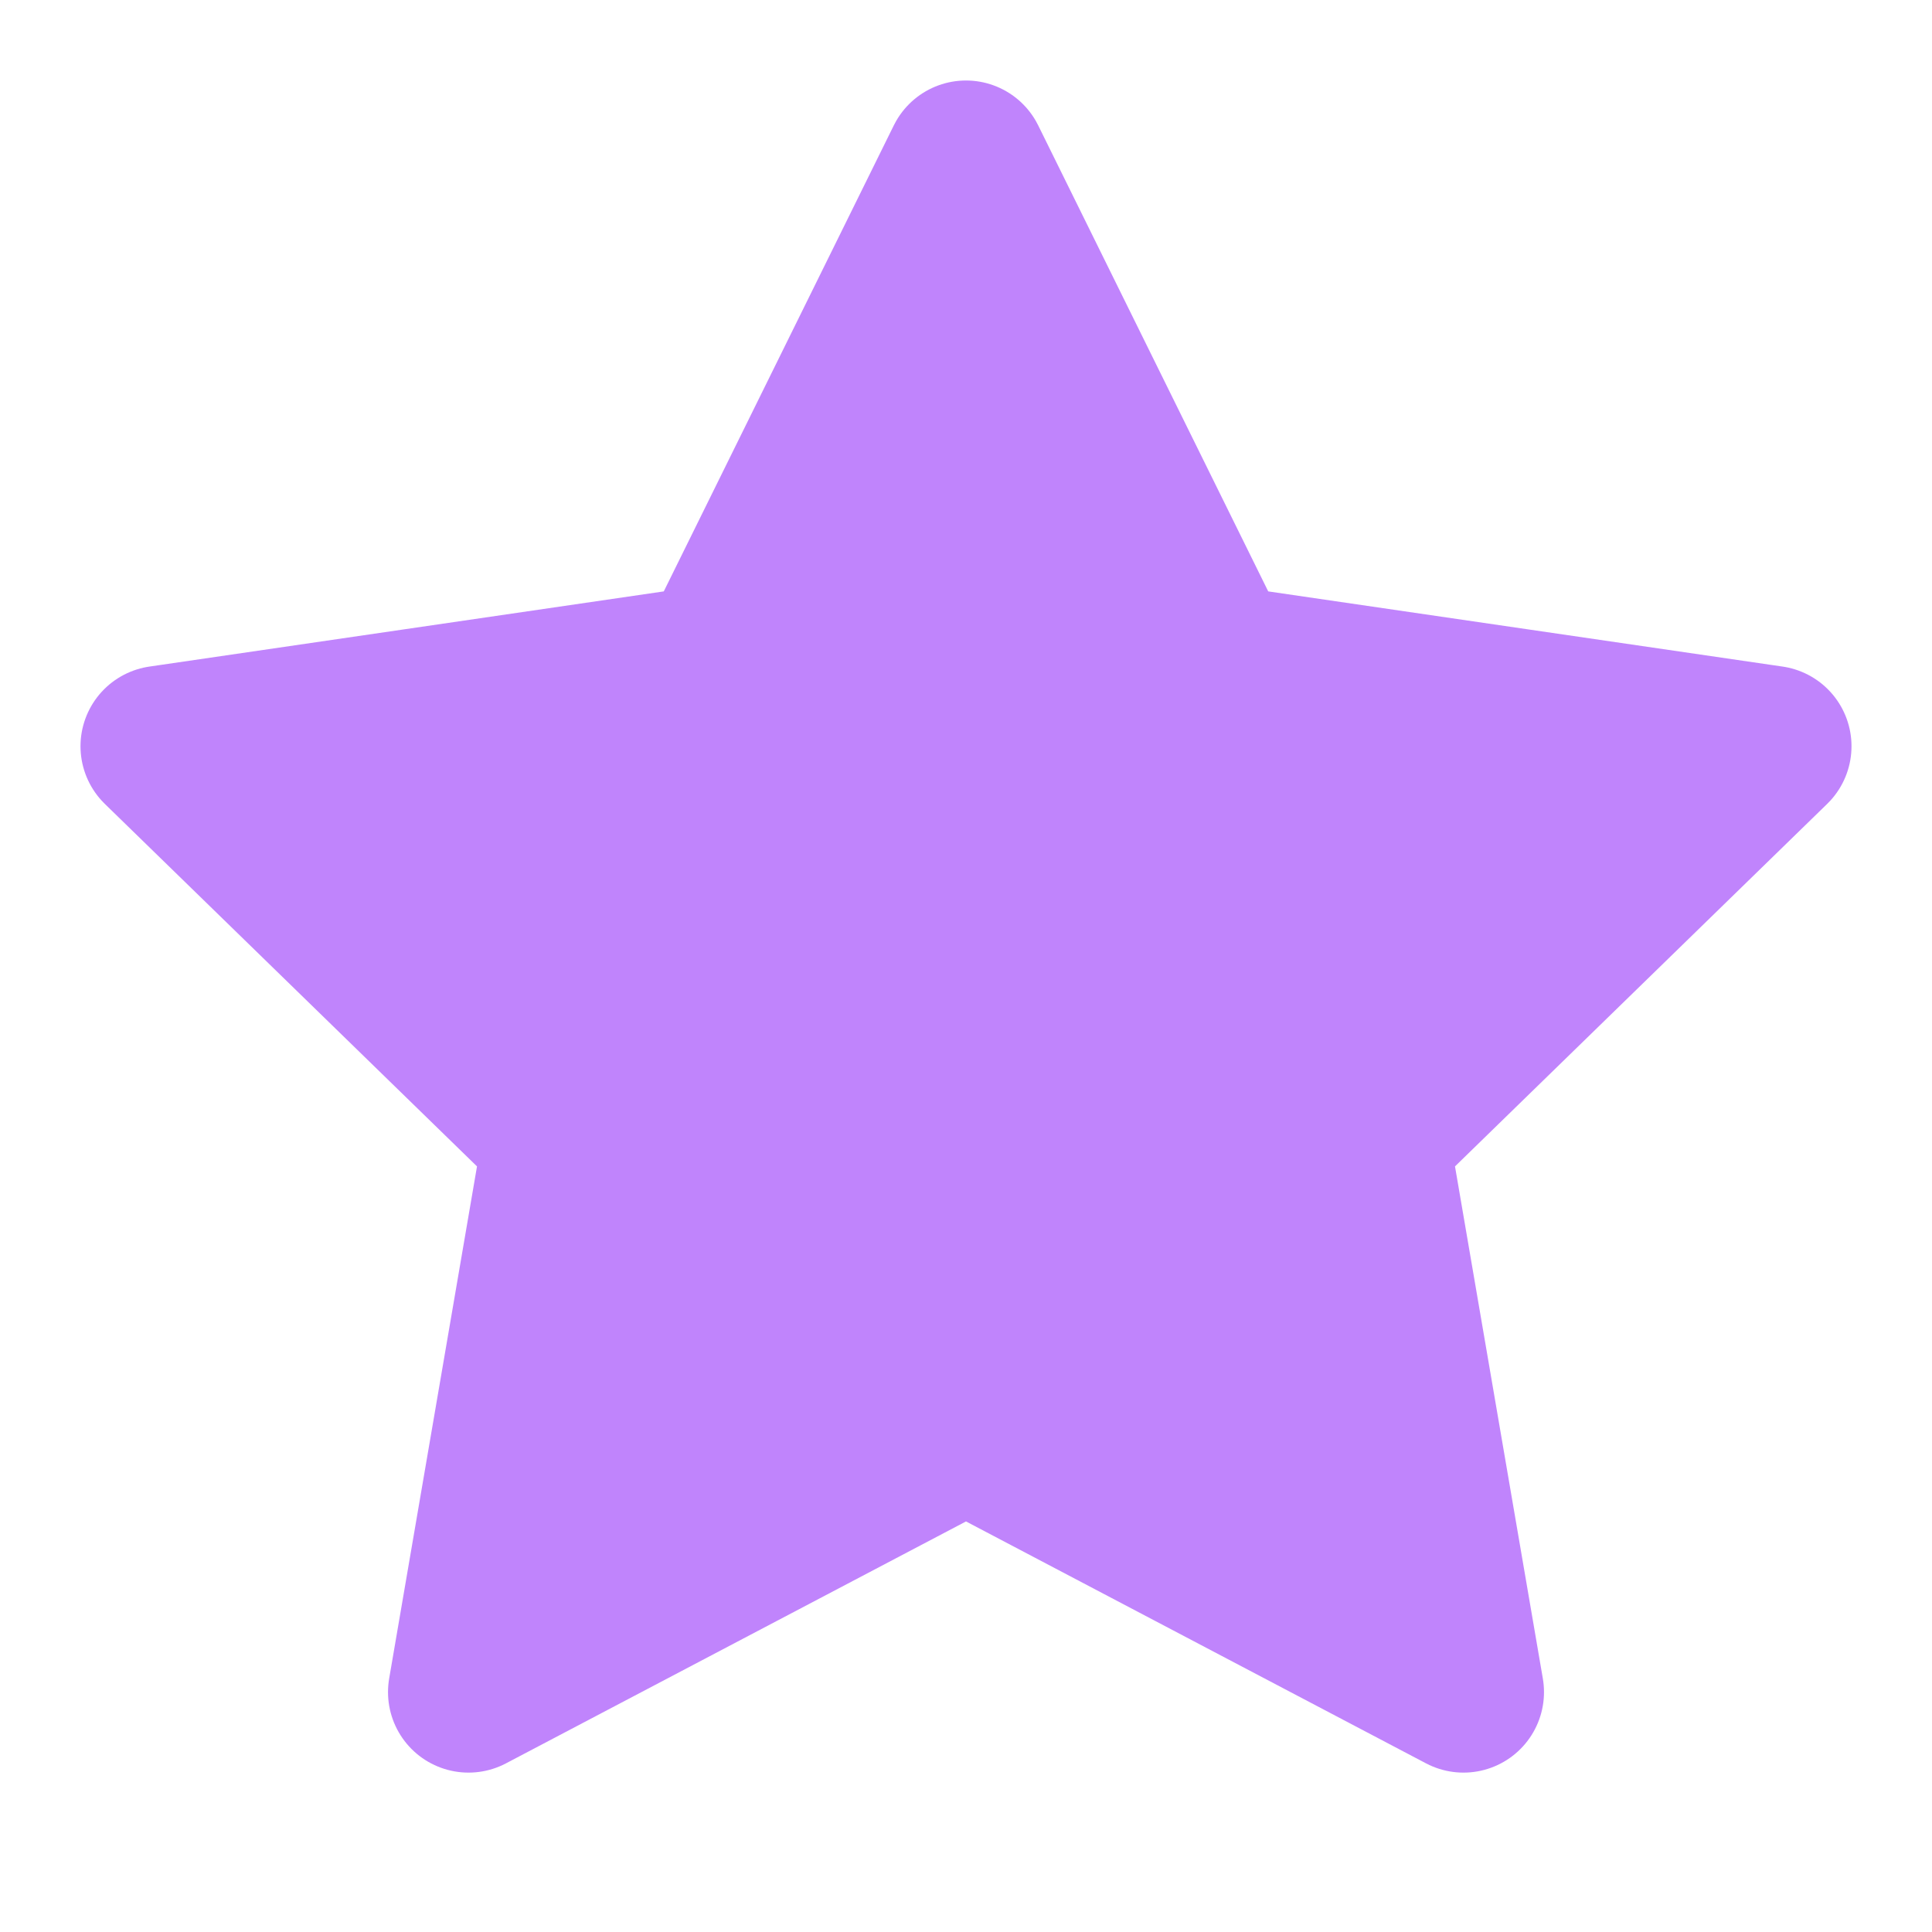
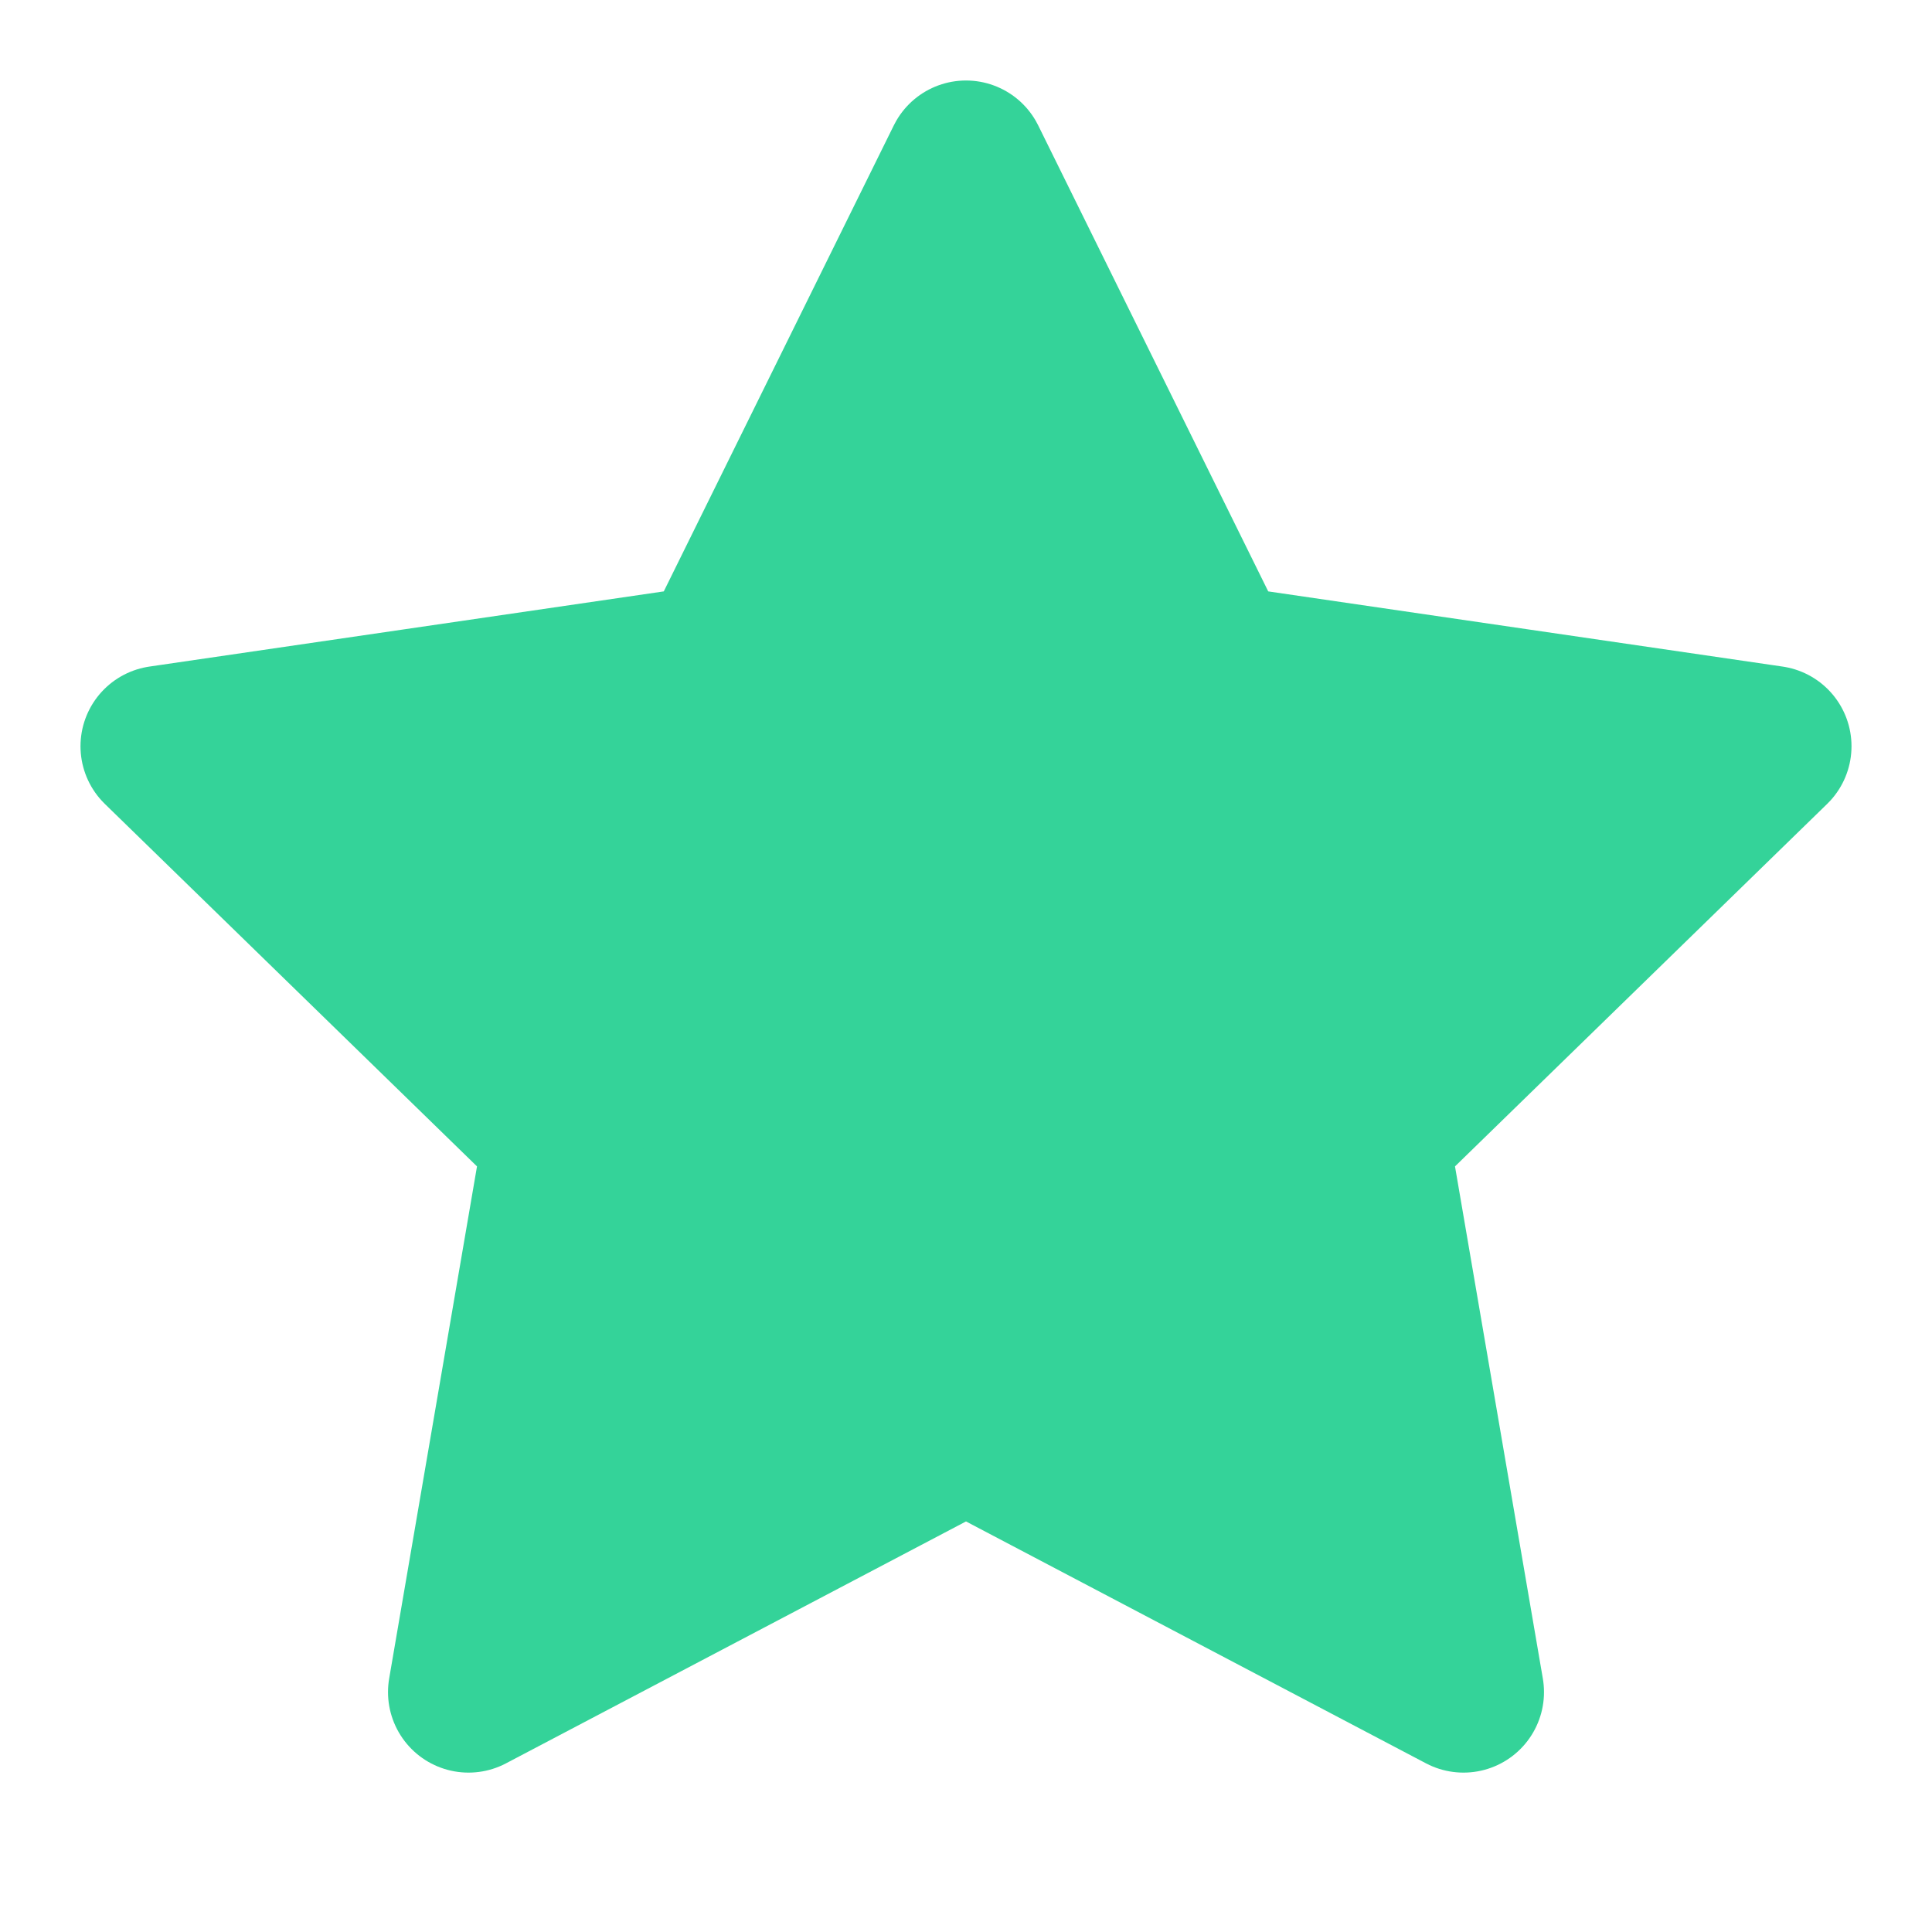
- <svg xmlns="http://www.w3.org/2000/svg" width="32" height="32" viewBox="0 0 24 24" fill="#c084fc" stroke="#c084fc" stroke-width="2" stroke-linecap="round" stroke-linejoin="round">
+ <svg xmlns="http://www.w3.org/2000/svg" width="32" height="32" viewBox="0 0 24 24" fill="#34d399" stroke="#34d399" stroke-width="2" stroke-linecap="round" stroke-linejoin="round">
  <polygon points="12 2 15.09 8.26 22 9.27 17 14.14 18.18 21.02 12 17.77 5.82 21.02 7 14.14 2 9.27 8.91 8.26 12 2" />
</svg>
